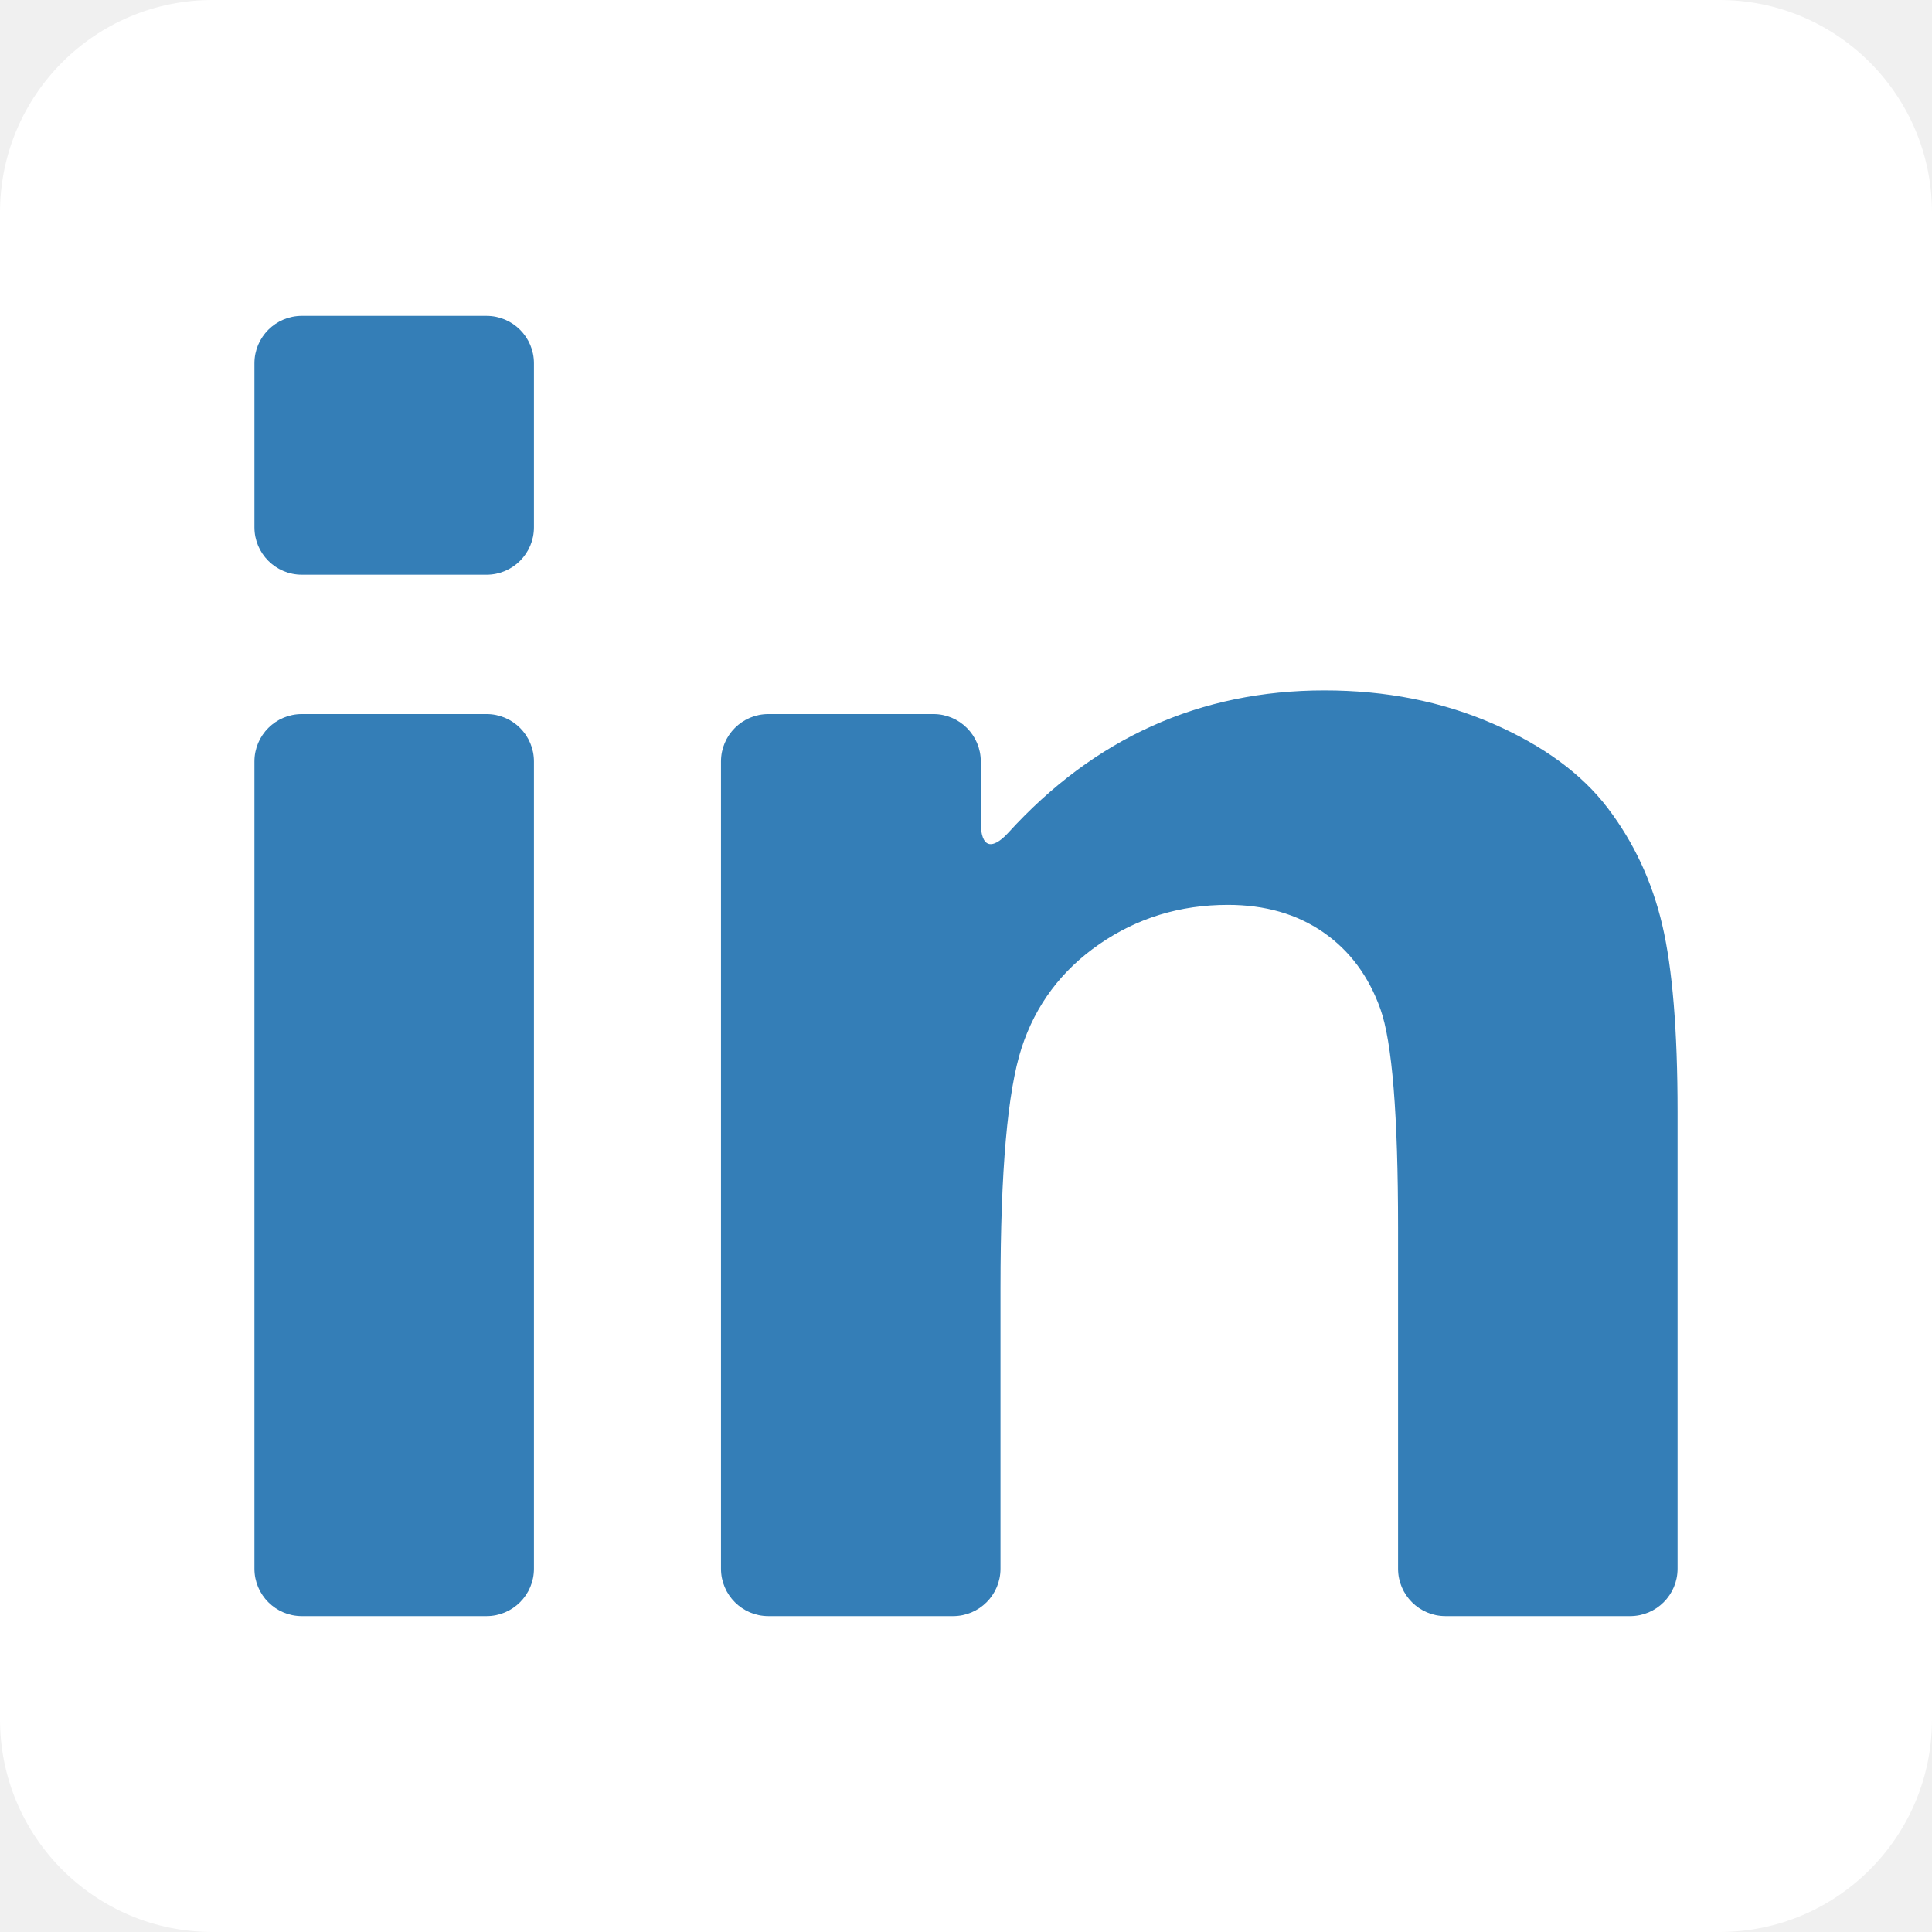
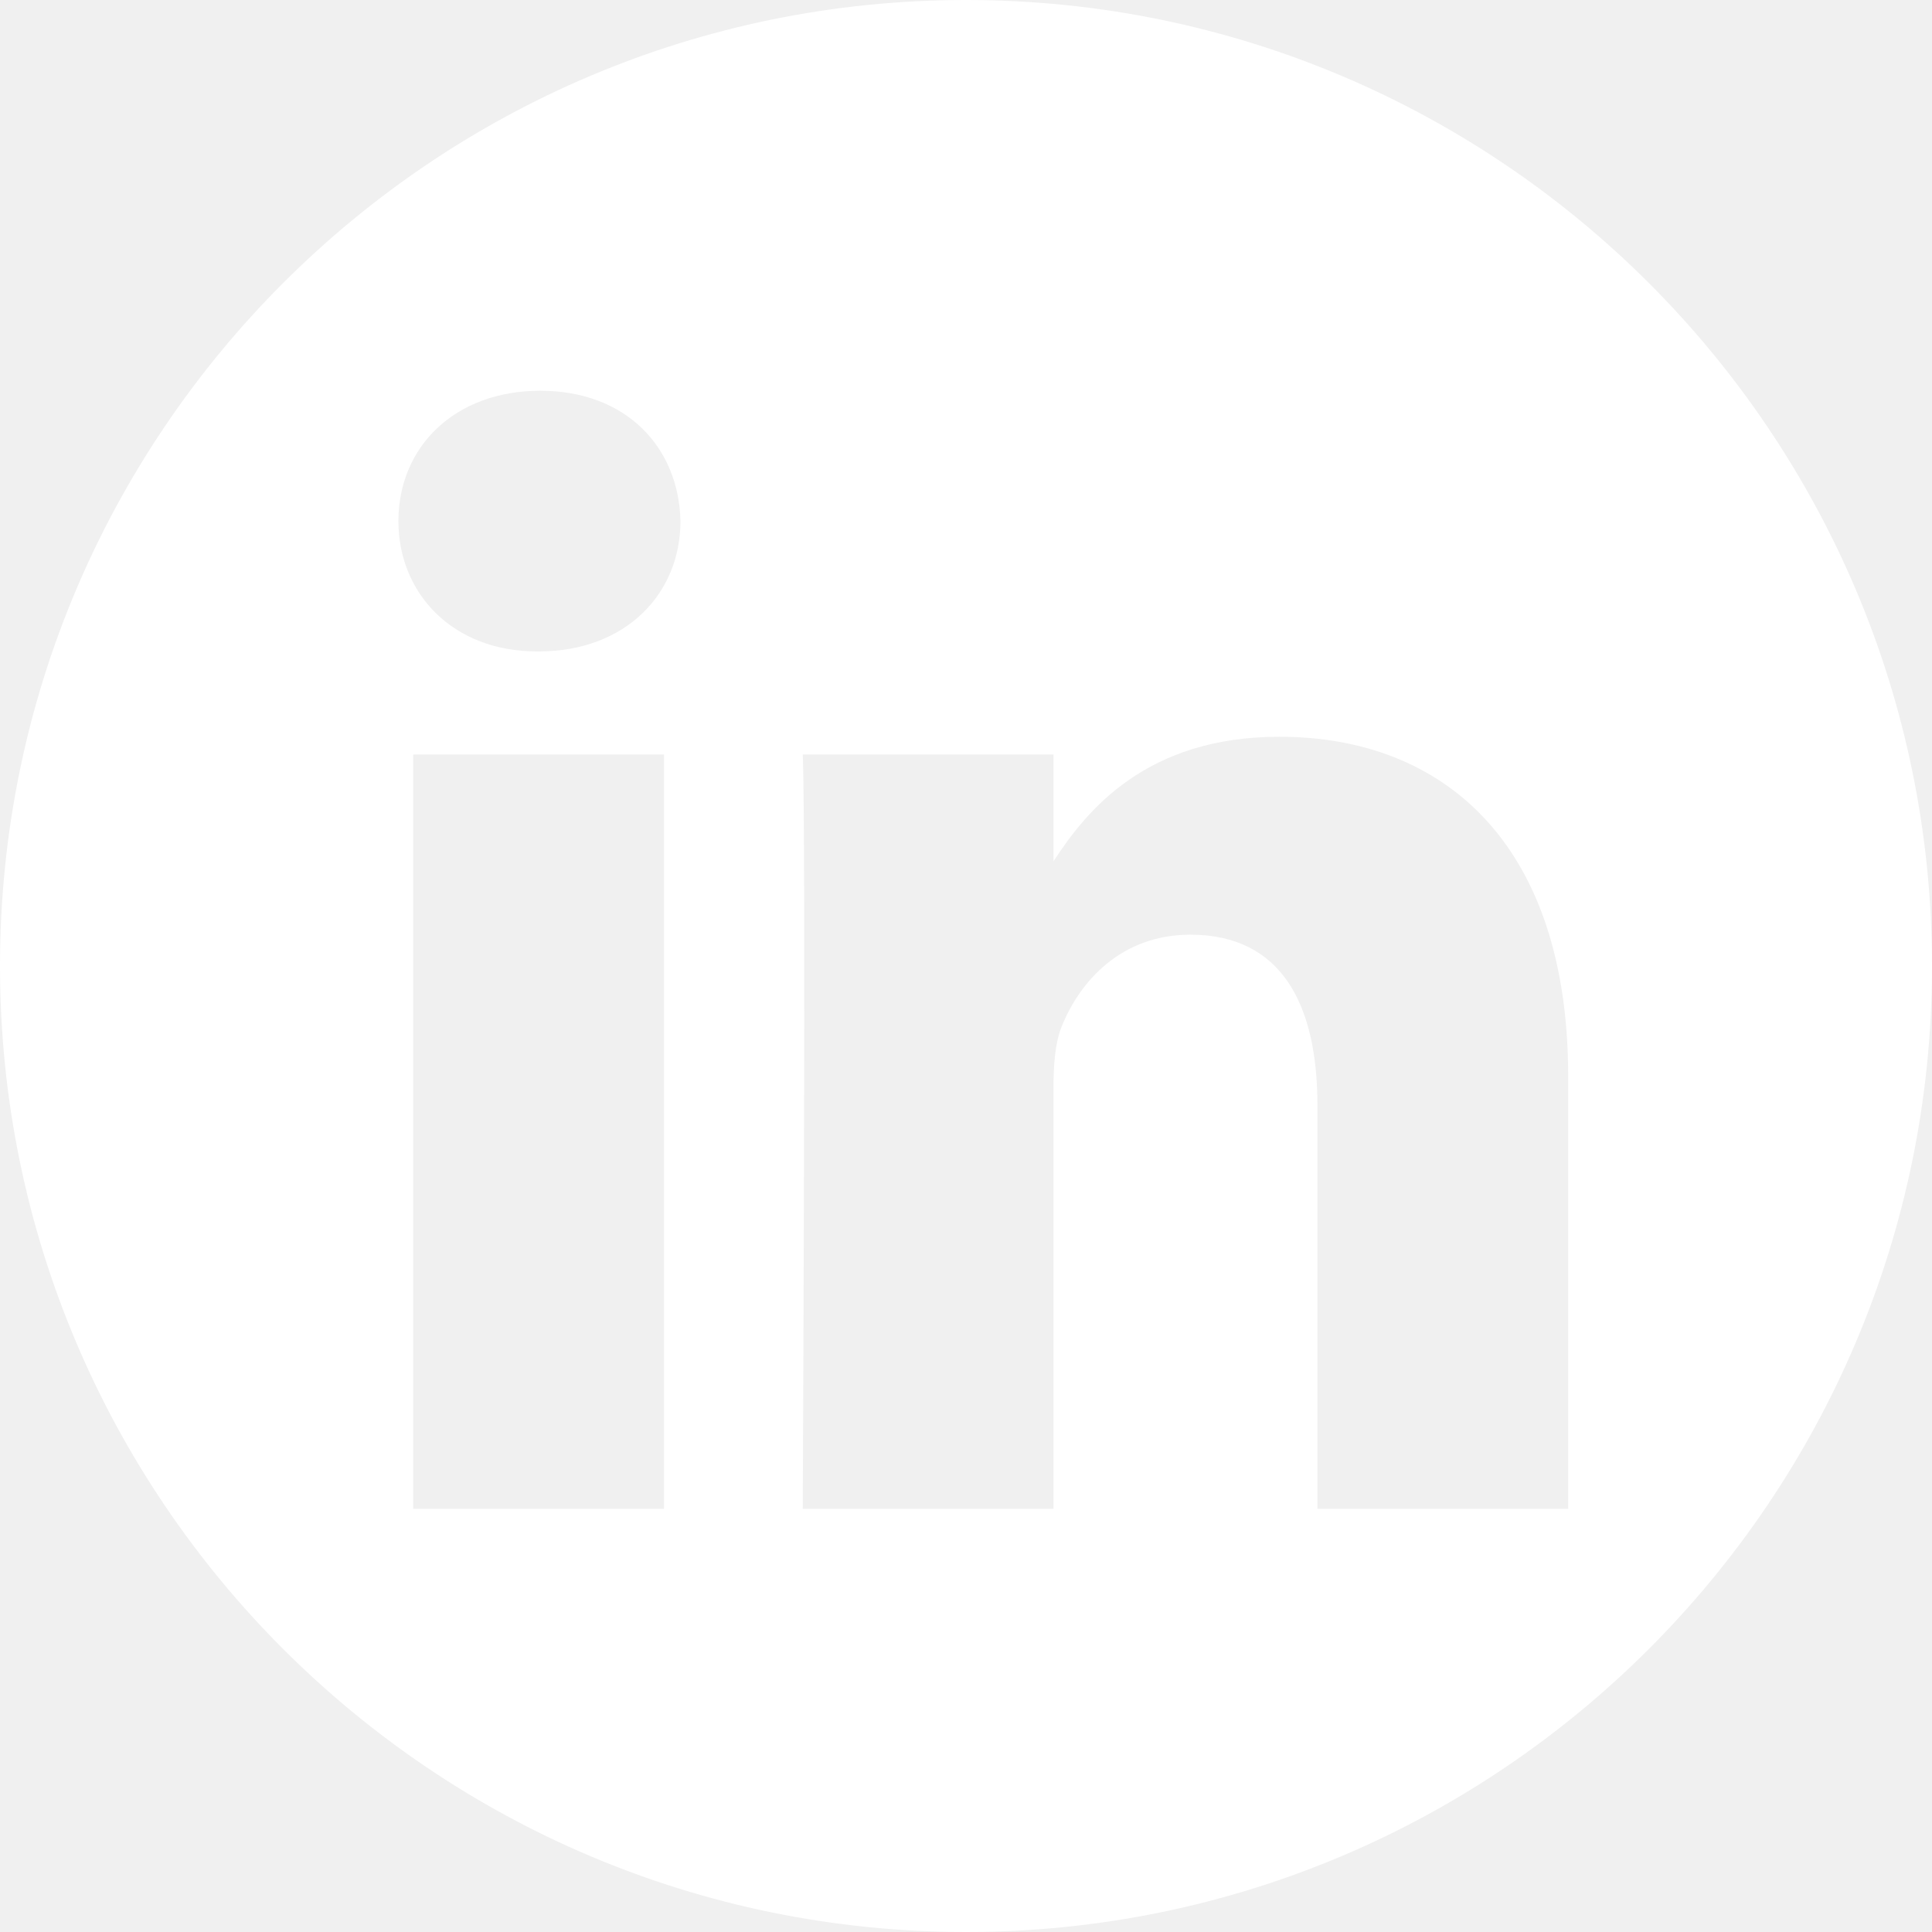
- <svg xmlns="http://www.w3.org/2000/svg" fill="#347eb7" version="1.1" id="Capa_1" viewBox="-99.5 -99.5 751.77 751.77" xml:space="preserve" stroke="#347eb7">
-   <g id="SVGRepo_bgCarrier" stroke-width="0">
-     <rect x="-99.5" y="-99.5" width="751.77" height="751.77" rx="82.695" fill="#ffffff" strokewidth="0" />
-   </g>
-   <g id="SVGRepo_tracerCarrier" stroke-linecap="round" stroke-linejoin="round" />
-   <g id="SVGRepo_iconCarrier">
-     <g>
-       <g>
-         <path d="M17.95,528.854h71.861c9.914,0,17.95-8.037,17.95-17.951V196.8c0-9.915-8.036-17.95-17.95-17.95H17.95 C8.035,178.85,0,186.885,0,196.8v314.103C0,520.816,8.035,528.854,17.95,528.854z" />
-         <path d="M17.95,123.629h71.861c9.914,0,17.95-8.036,17.95-17.95V41.866c0-9.914-8.036-17.95-17.95-17.95H17.95 C8.035,23.916,0,31.952,0,41.866v63.813C0,115.593,8.035,123.629,17.95,123.629z" />
-         <path d="M525.732,215.282c-10.098-13.292-24.988-24.223-44.676-32.791c-19.688-8.562-41.42-12.846-65.197-12.846 c-48.268,0-89.168,18.421-122.699,55.27c-6.672,7.332-11.523,5.729-11.523-4.186V196.8c0-9.915-8.037-17.95-17.951-17.95h-64.192 c-9.915,0-17.95,8.035-17.95,17.95v314.103c0,9.914,8.036,17.951,17.95,17.951h71.861c9.915,0,17.95-8.037,17.95-17.951V401.666 c0-45.508,2.748-76.701,8.244-93.574c5.494-16.873,15.66-30.422,30.488-40.649c14.83-10.227,31.574-15.343,50.24-15.343 c14.572,0,27.037,3.58,37.393,10.741c10.355,7.16,17.834,17.19,22.436,30.104c4.604,12.912,6.904,41.354,6.904,85.33v132.627 c0,9.914,8.035,17.951,17.949,17.951h71.861c9.914,0,17.949-8.037,17.949-17.951V333.02c0-31.445-1.982-55.607-5.941-72.48 S535.836,228.581,525.732,215.282z" />
-       </g>
-     </g>
-   </g>
+ <svg xmlns="http://www.w3.org/2000/svg" viewBox="0 0 512 512" xml:space="preserve" fill-rule="evenodd" clip-rule="evenodd" stroke-linejoin="round" stroke-miterlimit="2">
+   <path d="M256 0c141.29 0 256 114.71 256 256 0 141.29-114.71 256-256 256C114.71 512 0 397.29 0 256 0 114.71 114.71 0 256 0Zm-80.037 399.871V199.95h-66.464v199.921h66.464Zm239.62 0V285.225c0-61.409-32.787-89.976-76.509-89.976-35.255 0-51.047 19.389-59.889 33.007V199.95h-66.447c.881 18.757 0 199.921 0 199.921h66.446v-111.65c0-5.976.43-11.95 2.191-16.221 4.795-11.935 15.737-24.299 34.095-24.299 24.034 0 33.663 18.34 33.663 45.204v106.966h66.45ZM143.18 103.55c-22.74 0-37.597 14.95-37.597 34.545 0 19.182 14.405 34.544 36.717 34.544h.429c23.175 0 37.6-15.362 37.6-34.544-.43-19.595-14.424-34.545-37.149-34.545Z" fill="#ffffff" class="fill-000000" />
</svg>
